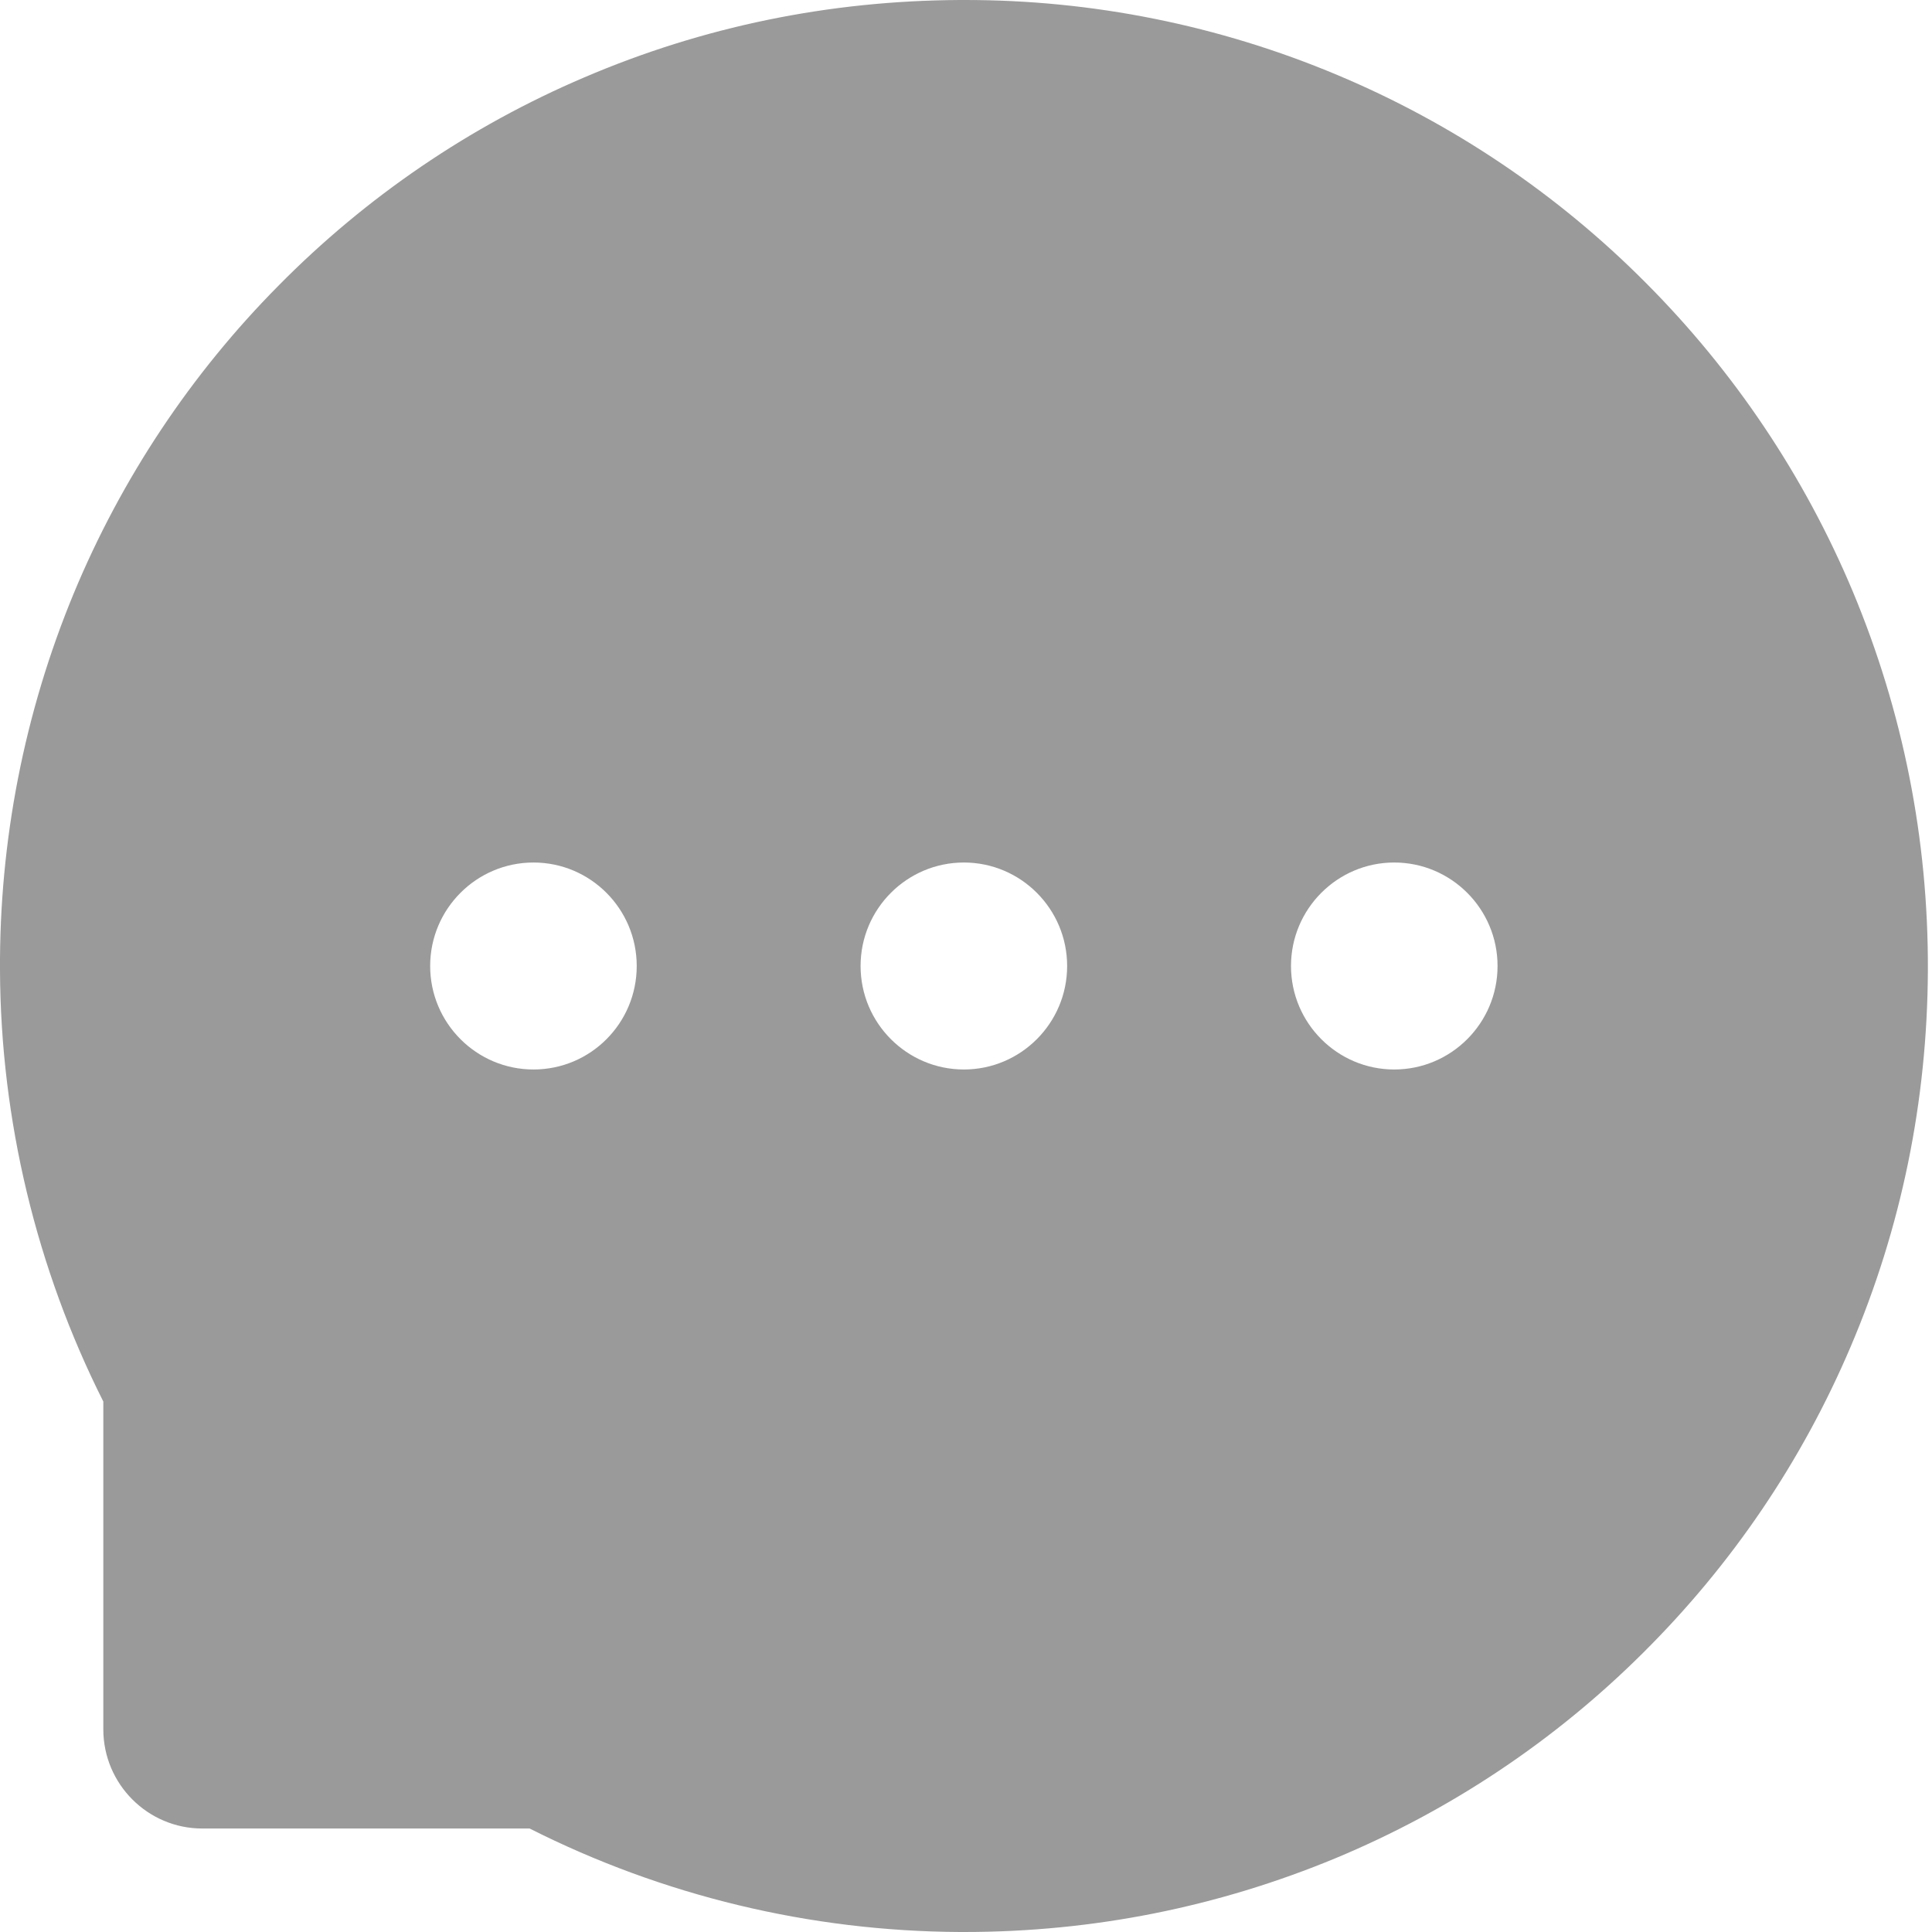
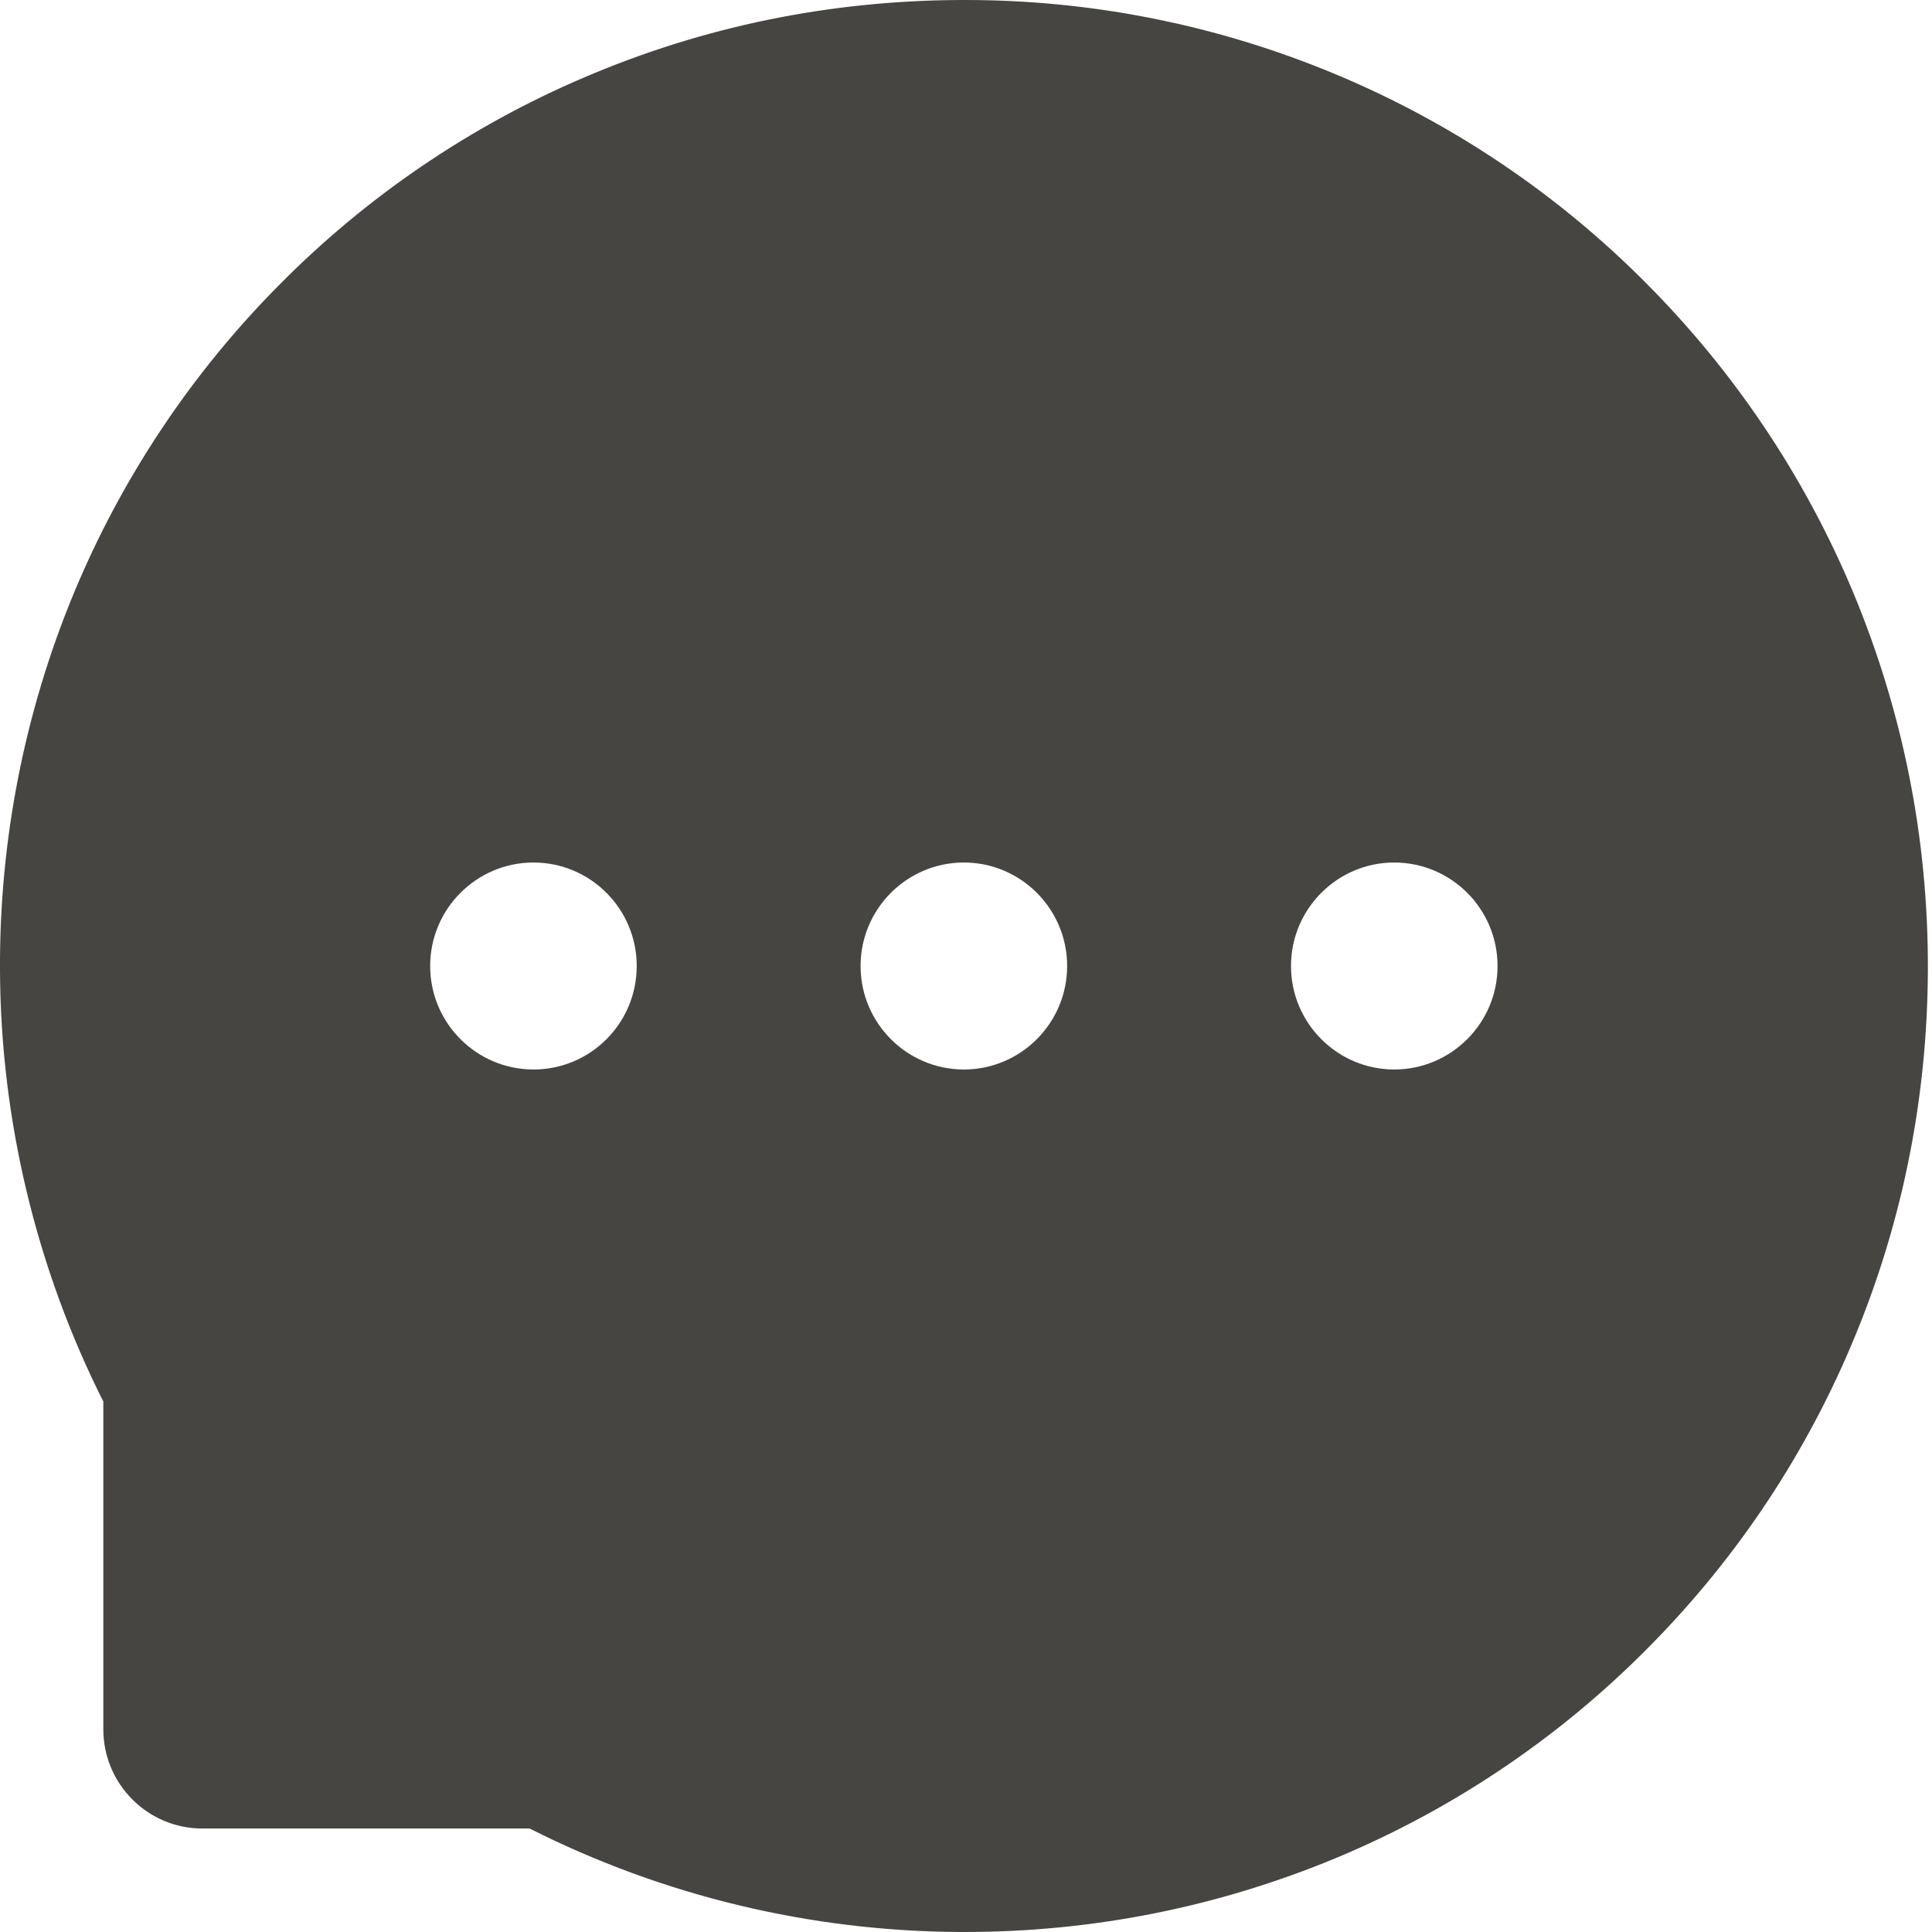
<svg xmlns="http://www.w3.org/2000/svg" width="23" height="23" viewBox="0 0 23 23" fill="none">
-   <path d="M22.058 7.044C21.482 5.669 20.644 4.42 19.591 3.365C18.541 2.309 17.294 1.469 15.921 0.893C14.513 0.301 13.001 -0.003 11.475 2.37458e-05H11.423C9.87 0.008 8.369 0.316 6.954 0.922C5.592 1.503 4.357 2.345 3.317 3.399C2.274 4.451 1.446 5.696 0.878 7.064C0.289 8.487 -0.009 10.014 0 11.554C0.008 13.335 0.434 15.104 1.23 16.685V20.587C1.23 21.239 1.759 21.768 2.408 21.768H6.305C7.893 22.57 9.646 22.991 11.426 23H11.48C13.015 23 14.501 22.702 15.903 22.12C17.269 21.551 18.512 20.721 19.561 19.676C20.618 18.626 21.45 17.399 22.032 16.031C22.636 14.614 22.944 13.107 22.951 11.551C22.957 9.988 22.654 8.471 22.058 7.044ZM6.351 12.732C5.673 12.732 5.121 12.18 5.121 11.5C5.121 10.82 5.673 10.268 6.351 10.268C7.029 10.268 7.58 10.82 7.58 11.5C7.58 12.18 7.031 12.732 6.351 12.732ZM11.475 12.732C10.797 12.732 10.245 12.18 10.245 11.5C10.245 10.82 10.797 10.268 11.475 10.268C12.152 10.268 12.704 10.82 12.704 11.5C12.704 12.18 12.152 12.732 11.475 12.732ZM16.598 12.732C15.921 12.732 15.369 12.18 15.369 11.5C15.369 10.82 15.921 10.268 16.598 10.268C17.276 10.268 17.828 10.82 17.828 11.5C17.828 12.18 17.276 12.732 16.598 12.732Z" fill="#9A9A9A" />
+   <path d="M22.058 7.044C21.482 5.669 20.644 4.42 19.591 3.365C18.541 2.309 17.294 1.469 15.921 0.893C14.513 0.301 13.001 -0.003 11.475 2.37458e-05H11.423C9.87 0.008 8.369 0.316 6.954 0.922C5.592 1.503 4.357 2.345 3.317 3.399C2.274 4.451 1.446 5.696 0.878 7.064C0.289 8.487 -0.009 10.014 0 11.554C0.008 13.335 0.434 15.104 1.23 16.685V20.587C1.23 21.239 1.759 21.768 2.408 21.768H6.305C7.893 22.57 9.646 22.991 11.426 23H11.48C13.015 23 14.501 22.702 15.903 22.12C17.269 21.551 18.512 20.721 19.561 19.676C20.618 18.626 21.45 17.399 22.032 16.031C22.636 14.614 22.944 13.107 22.951 11.551C22.957 9.988 22.654 8.471 22.058 7.044ZM6.351 12.732C5.673 12.732 5.121 12.18 5.121 11.5C5.121 10.82 5.673 10.268 6.351 10.268C7.029 10.268 7.58 10.82 7.58 11.5C7.58 12.18 7.031 12.732 6.351 12.732ZM11.475 12.732C10.797 12.732 10.245 12.18 10.245 11.5C10.245 10.82 10.797 10.268 11.475 10.268C12.152 10.268 12.704 10.82 12.704 11.5C12.704 12.18 12.152 12.732 11.475 12.732ZM16.598 12.732C15.921 12.732 15.369 12.18 15.369 11.5C15.369 10.82 15.921 10.268 16.598 10.268C17.276 10.268 17.828 10.82 17.828 11.5C17.828 12.18 17.276 12.732 16.598 12.732Z" fill="#464542" />
</svg>
